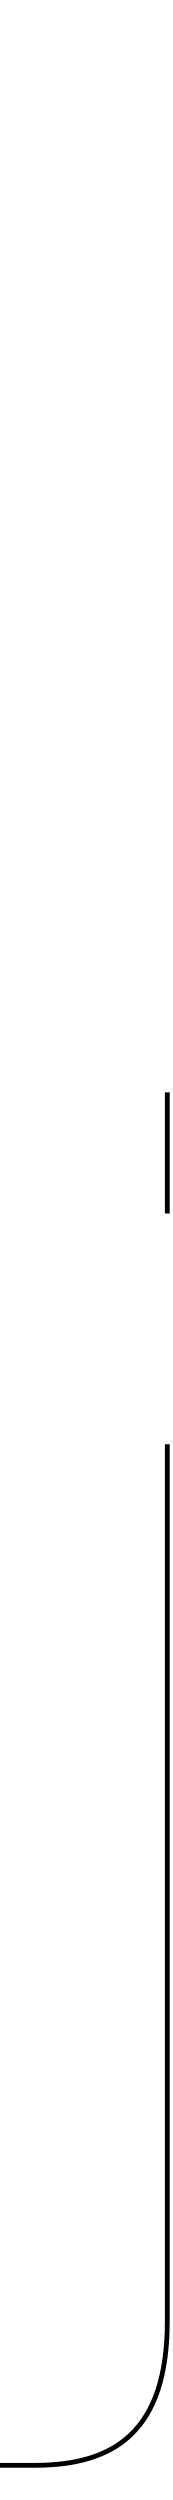
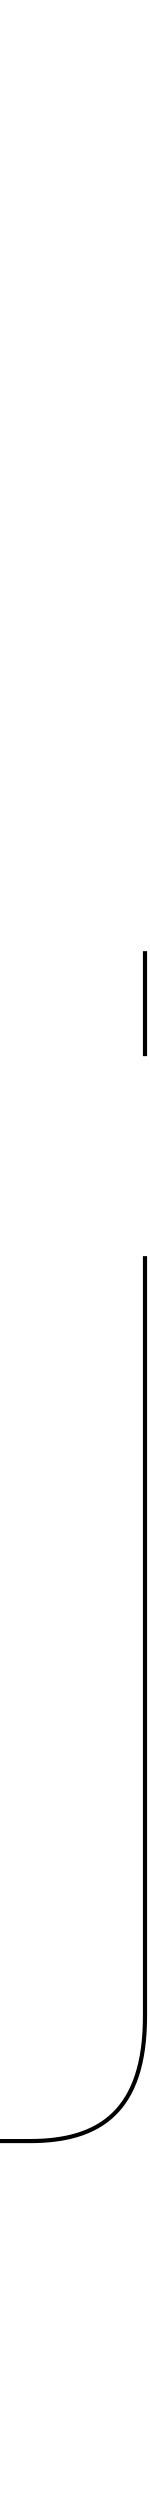
- <svg xmlns="http://www.w3.org/2000/svg" version="1.1" id="Layer_1" x="0px" y="0px" width="89.494px" height="1300px" viewBox="0 -550 89.494 1300" enable-background="new 0 -550 89.494 1300" xml:space="preserve">
+ <svg xmlns="http://www.w3.org/2000/svg" version="1.1" id="Layer_1" x="0px" y="0px" width="89.494px" height="1500px" viewBox="0 0 89.494 1500" enable-background="new 0 0 89.494 1500" xml:space="preserve">
  <g id="Layer_1_1_">
    <g>
-       <path fill="none" stroke="#000000" stroke-width="2.5" d="M86.995,201.012v455.966c0,57-26.996,74.997-68.992,74.997H0" />
-       <polyline fill="none" stroke="#000000" stroke-width="2.5" points="86.995,18.023 86.995,22.167 86.995,81.015   " />
+       <path fill="none" stroke="#000000" stroke-width="2.5" d="M86.995,753.683v455.966c0,57-26.996,74.995-68.992,74.995H0" />
+       <polyline fill="none" stroke="#000000" stroke-width="2.5" points="86.995,570.693 86.995,574.837 86.995,633.685   " />
    </g>
  </g>
  <g id="Layer_2">
</g>
</svg>
